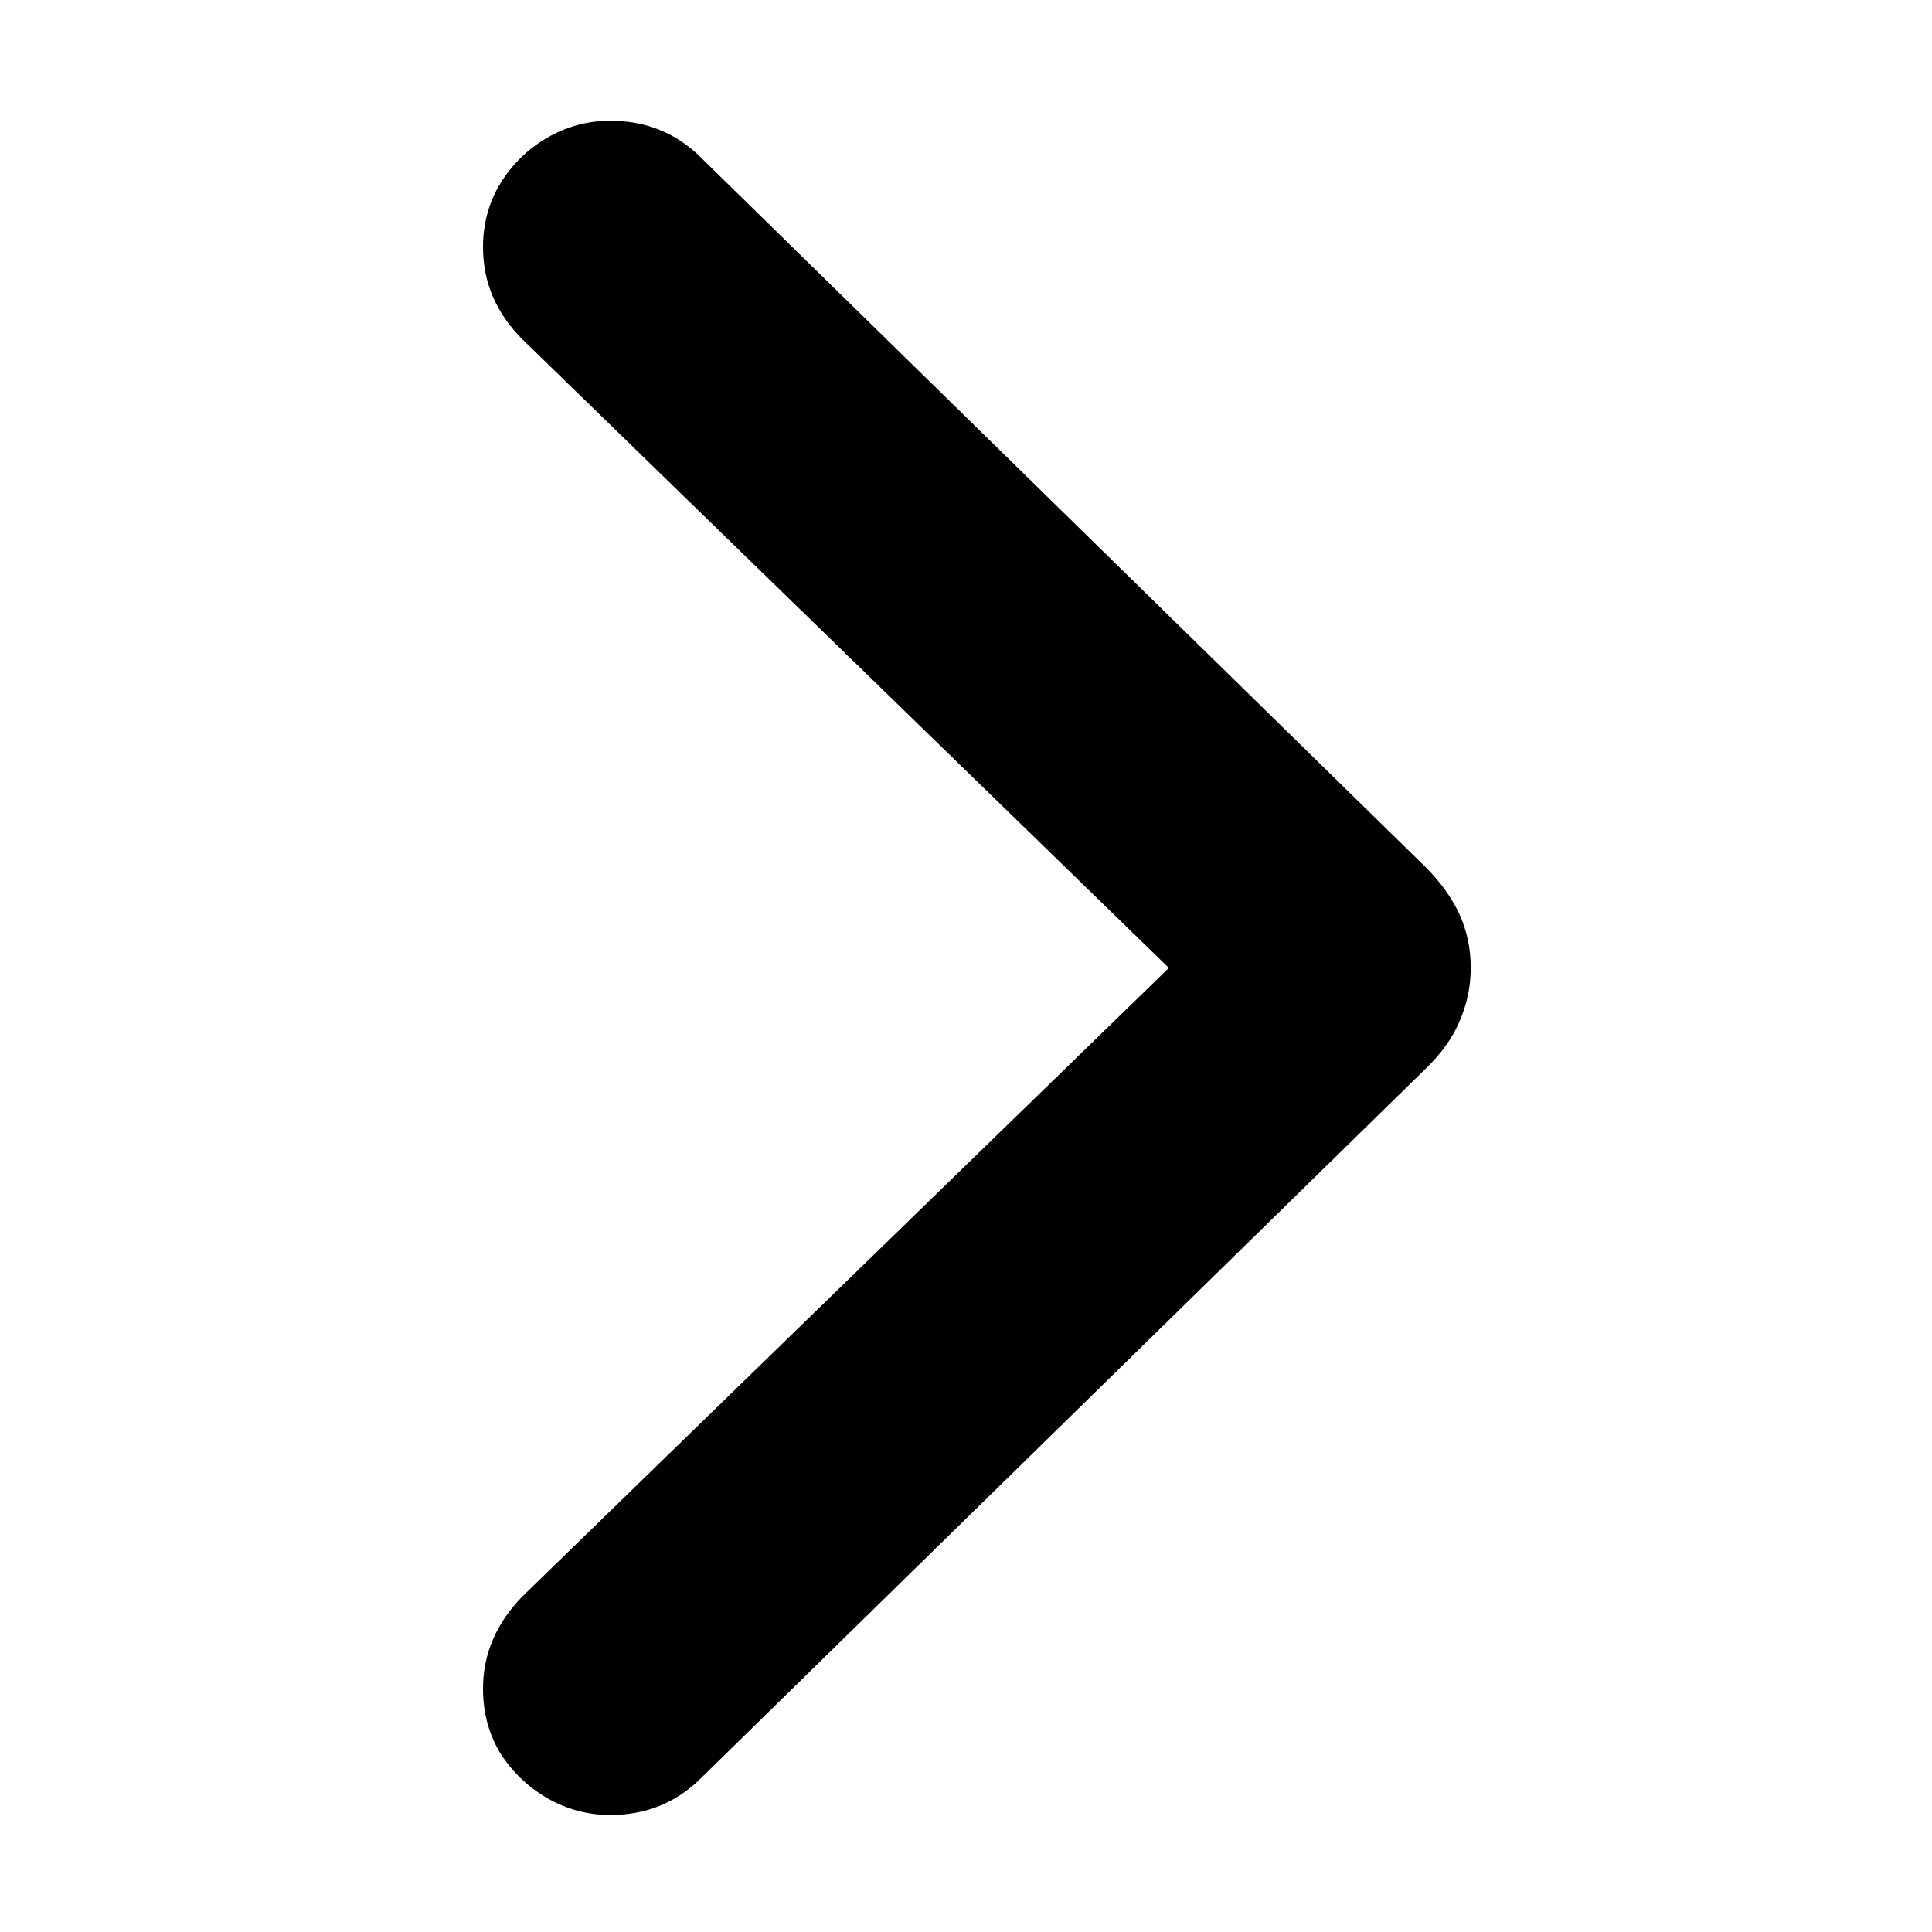
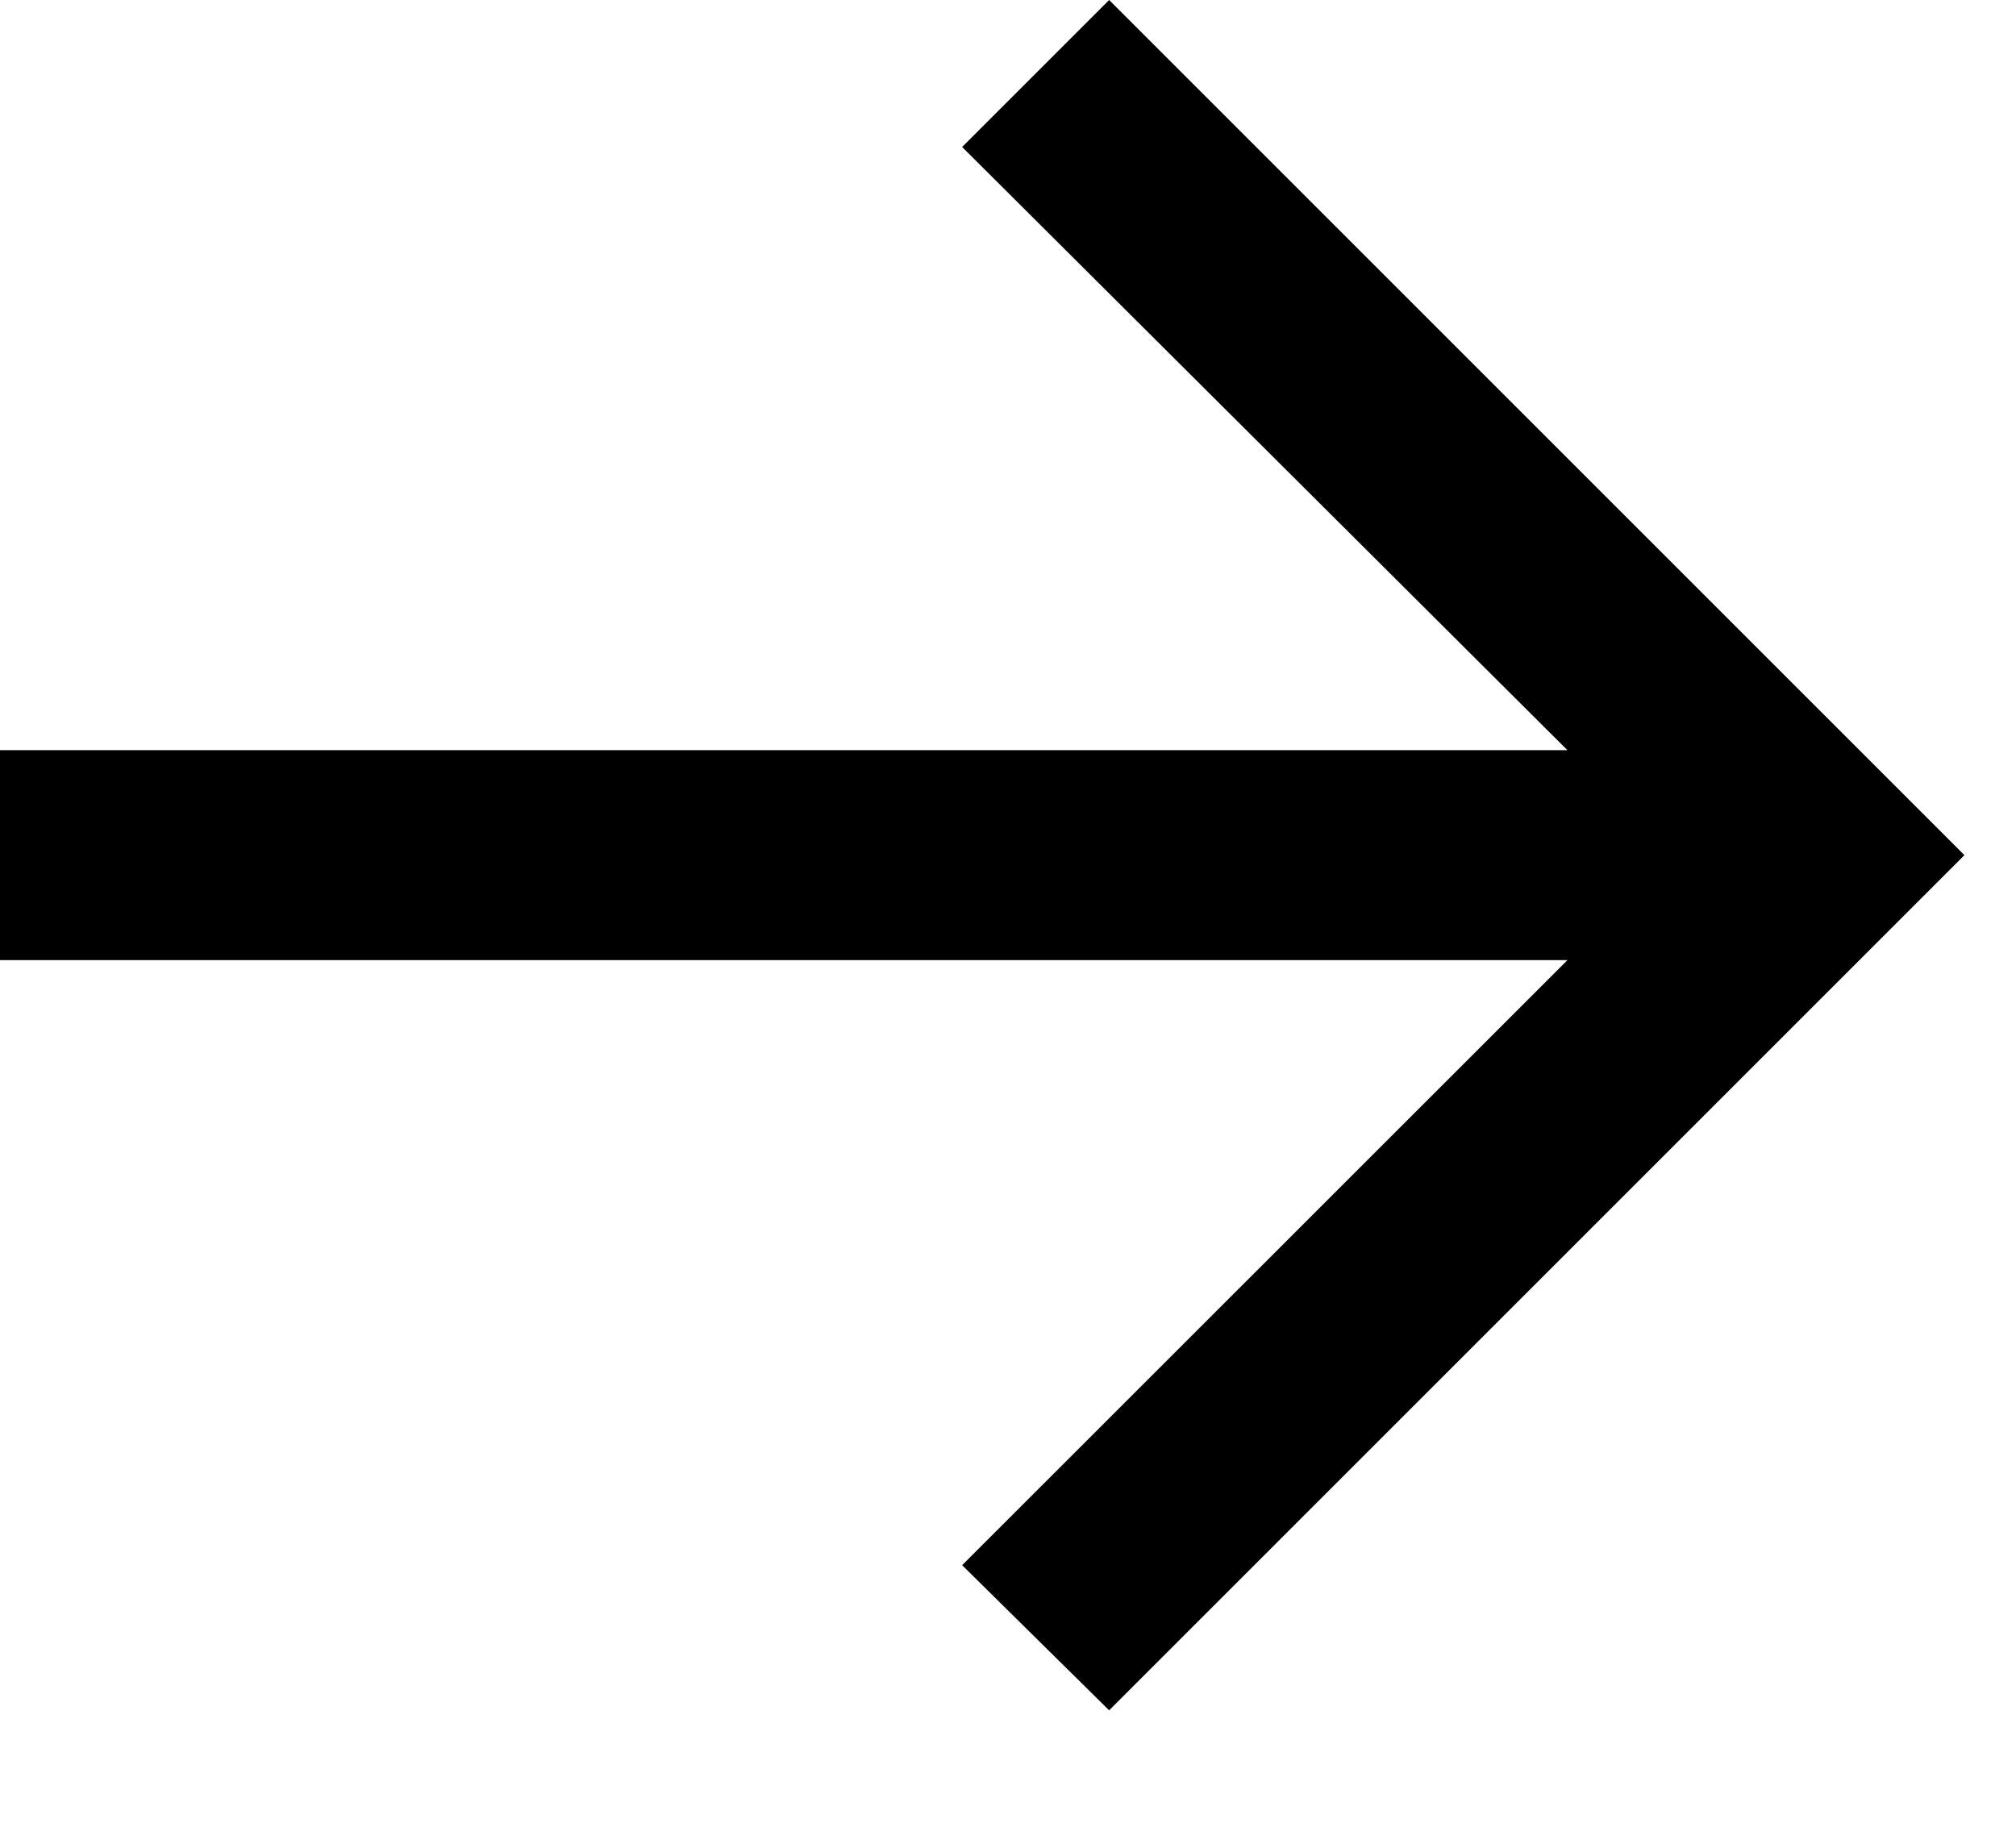
- <svg xmlns="http://www.w3.org/2000/svg" width="16" height="16" viewBox="0 0 16 16">
-   <path d="M12.18 8.016C12.18 8.172 12.148 8.32 12.086 8.461C12.029 8.596 11.935 8.727 11.805 8.852L5.797 14.734C5.594 14.932 5.346 15.031 5.055 15.031C4.867 15.031 4.693 14.984 4.531 14.891C4.37 14.797 4.24 14.672 4.141 14.516C4.047 14.359 4 14.182 4 13.984C4 13.698 4.109 13.443 4.328 13.219L9.68 8.016L4.328 2.812C4.109 2.594 4 2.339 4 2.047C4 1.854 4.047 1.68 4.141 1.523C4.24 1.362 4.37 1.234 4.531 1.141C4.693 1.047 4.867 1 5.055 1C5.346 1 5.594 1.099 5.797 1.297L11.805 7.18C11.93 7.305 12.023 7.435 12.086 7.57C12.148 7.706 12.18 7.854 12.18 8.016Z" />
+ <svg xmlns="http://www.w3.org/2000/svg" width="12" height="11" viewBox="0 0 12 11">
+   <path d="M6.602 10.182L5.727 9.318L9.33 5.716H0V4.466H9.33L5.727 0.875L6.602 0L11.693 5.091L6.602 10.182Z" />
</svg>
